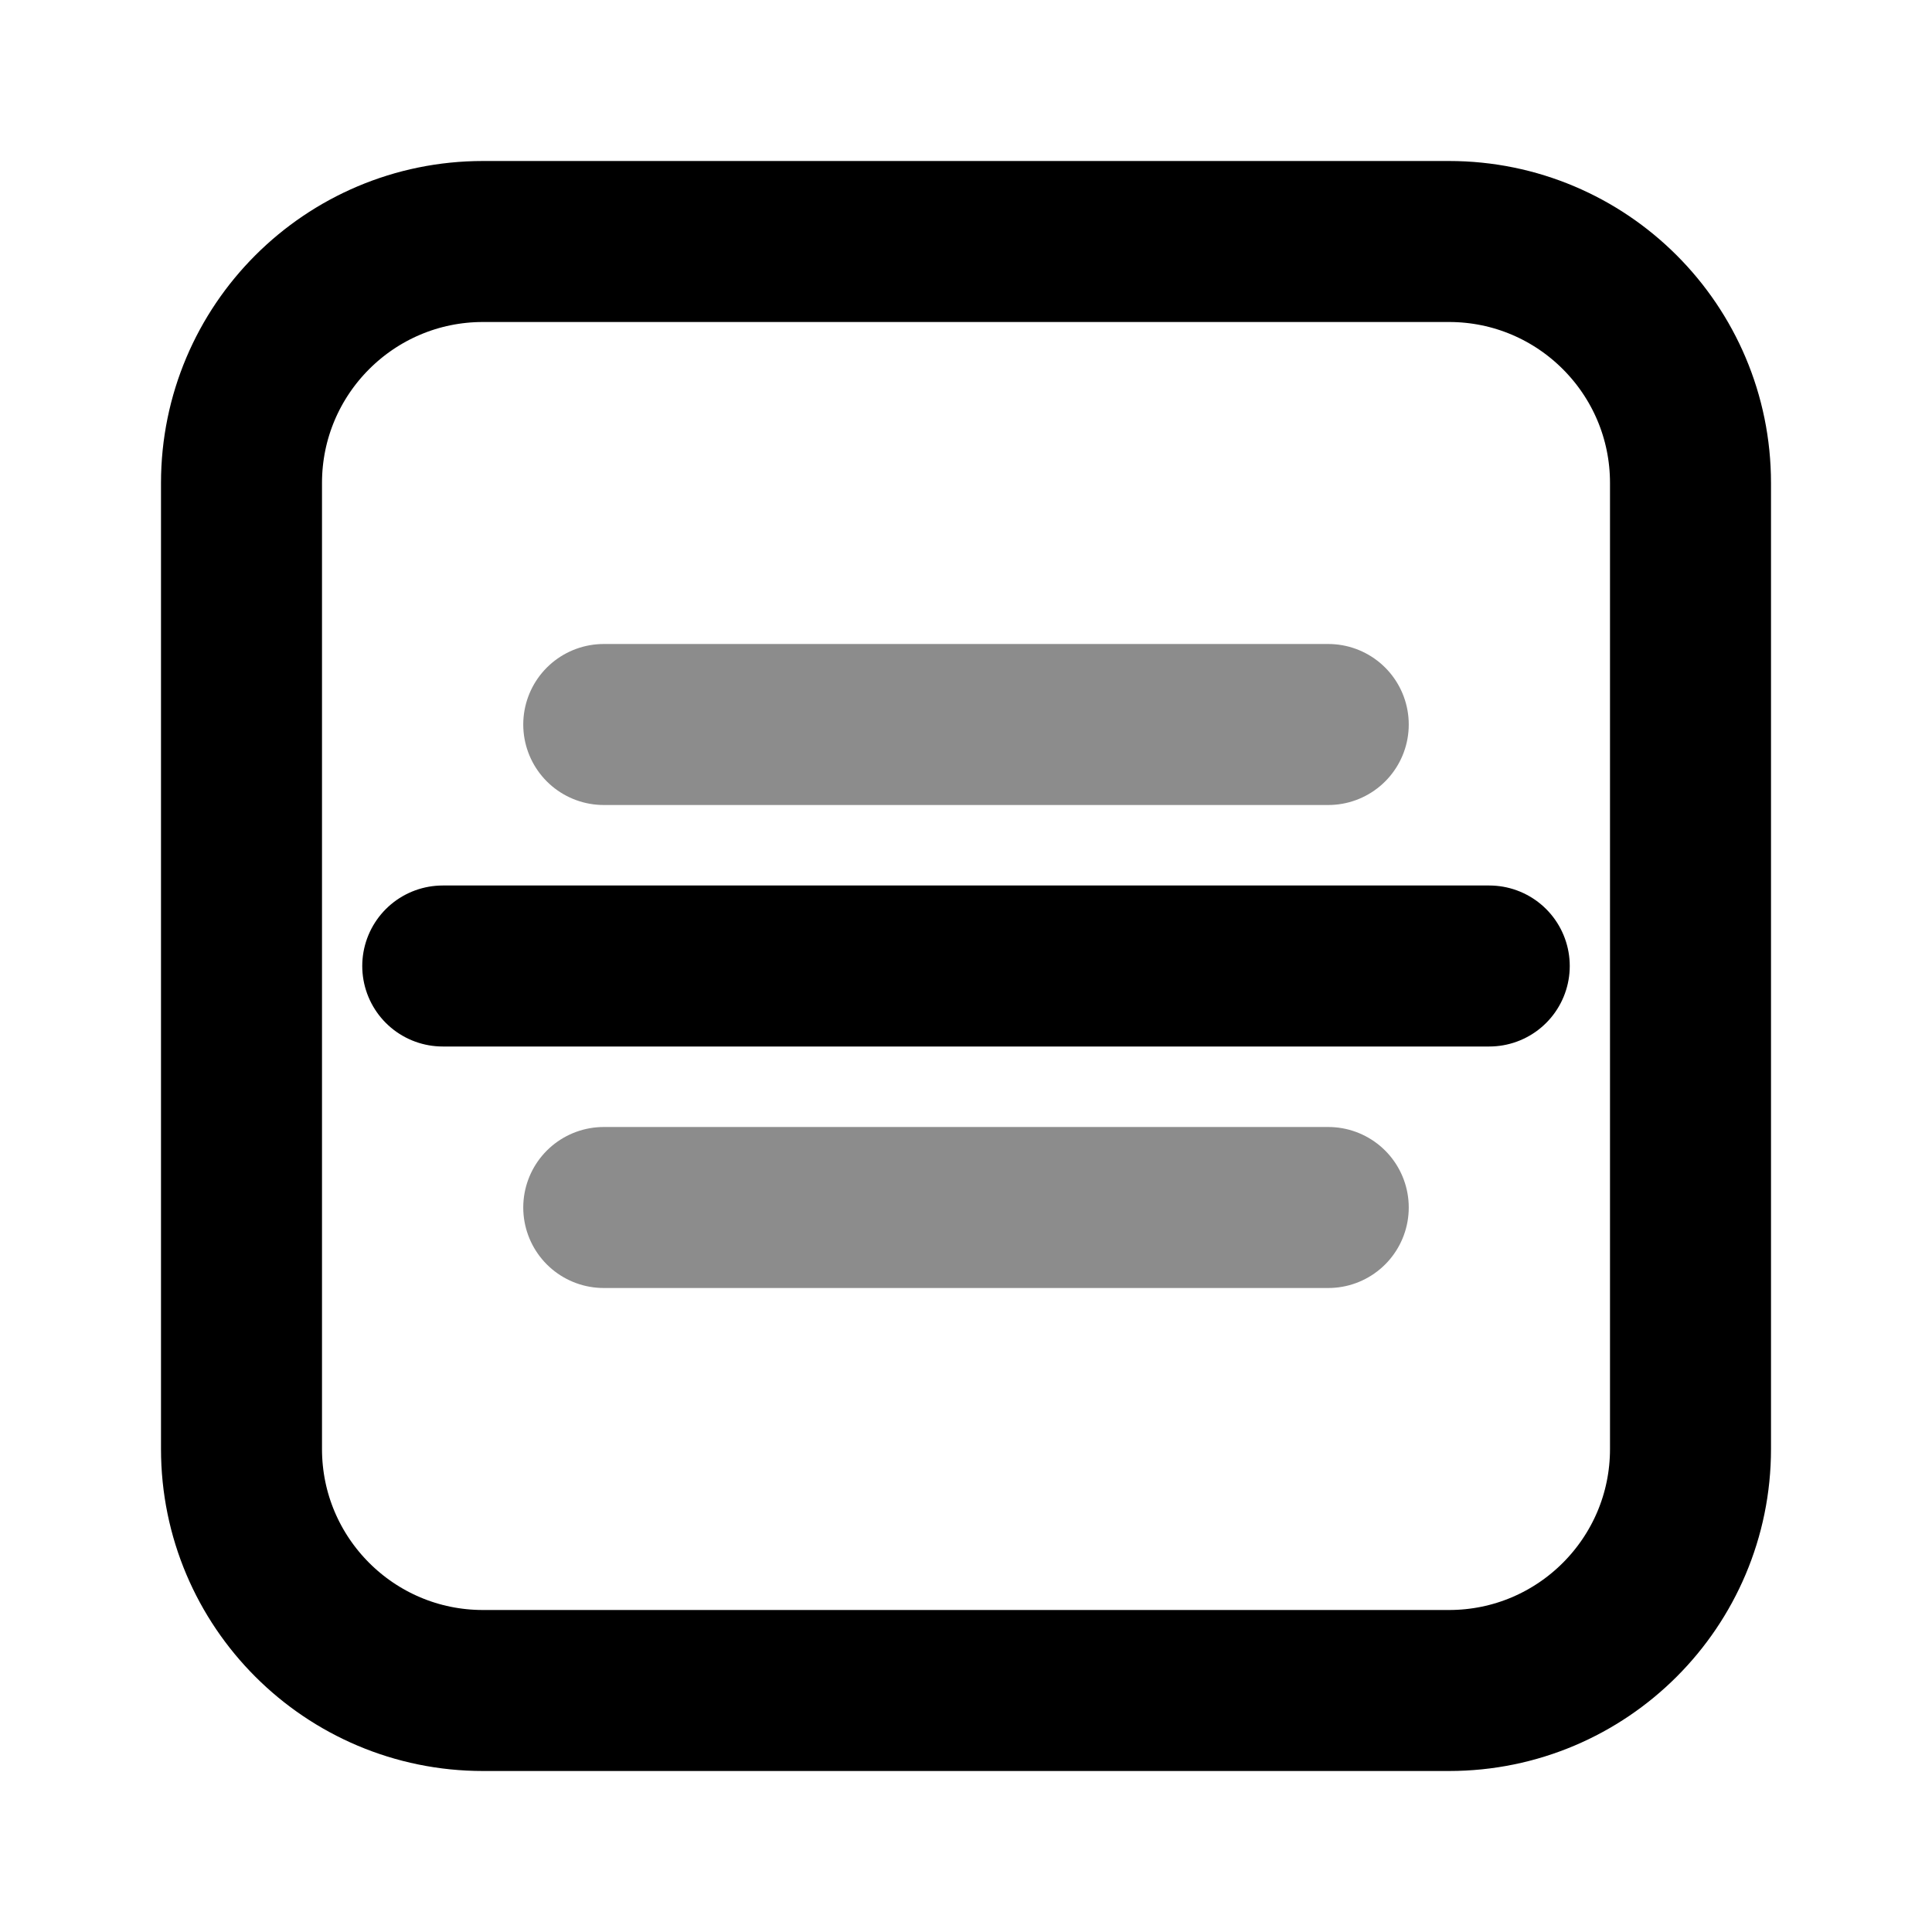
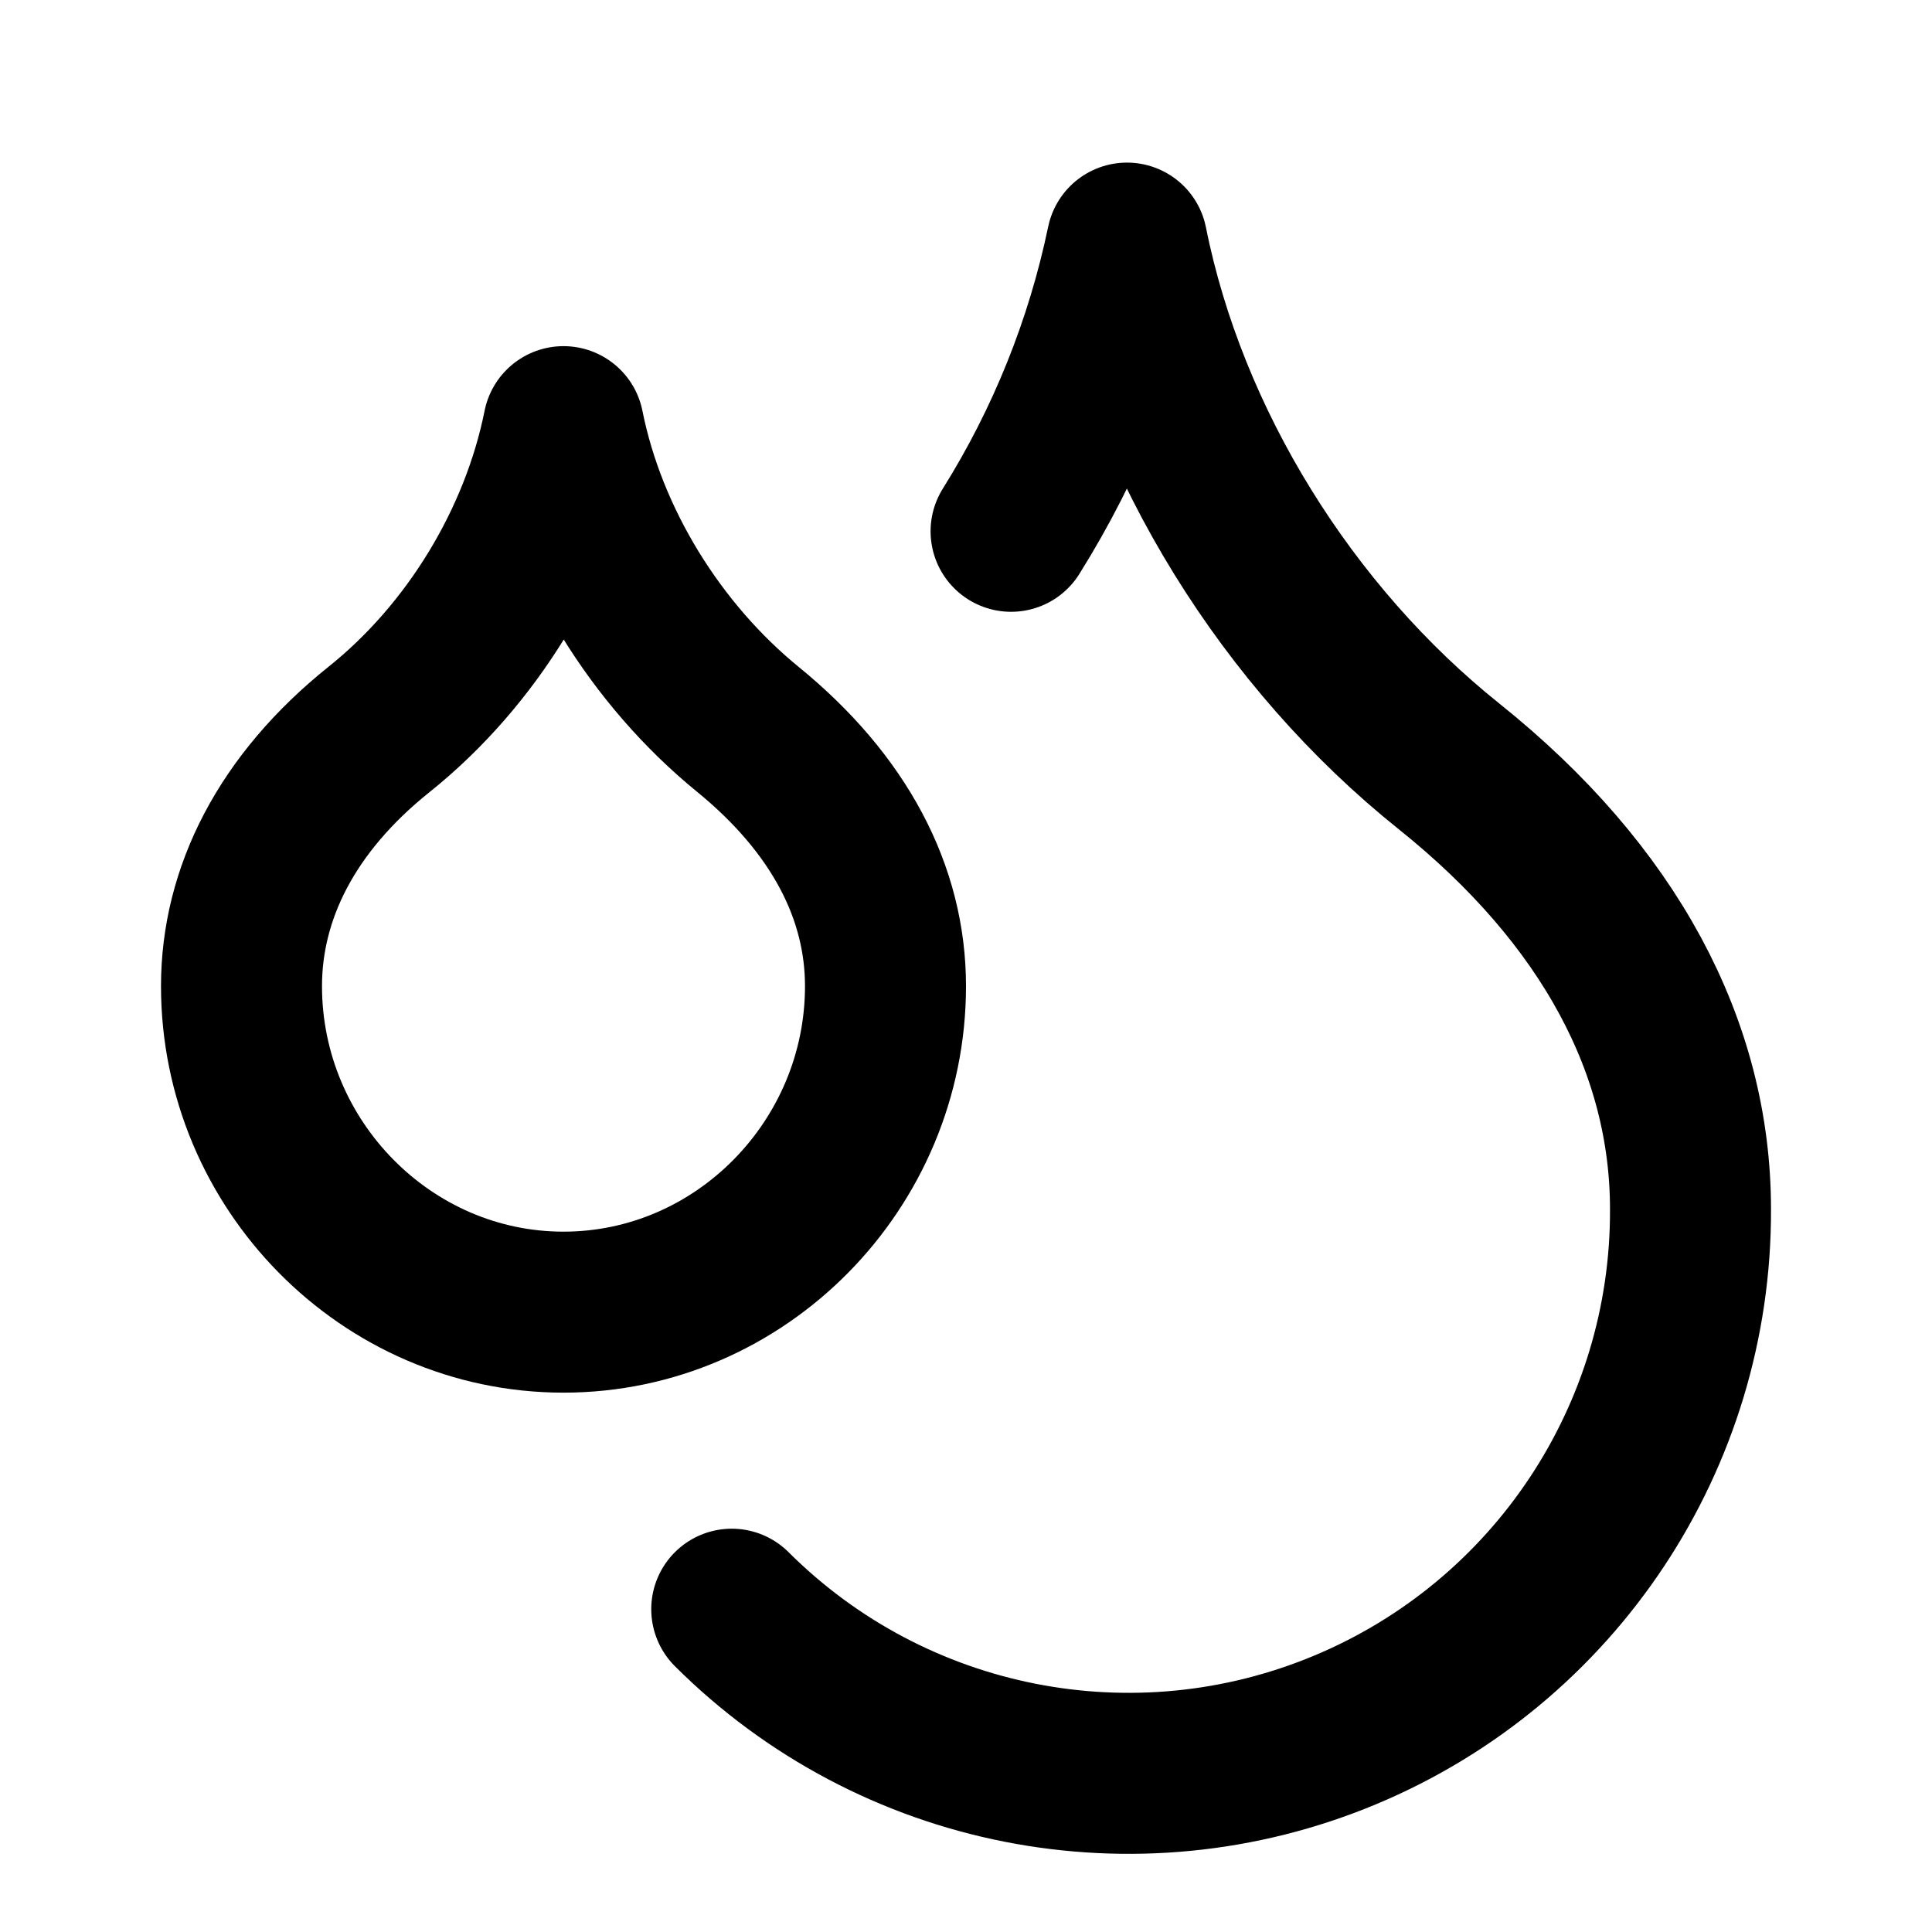
<svg xmlns="http://www.w3.org/2000/svg" viewBox="0 0 24 24" fill="none" stroke="currentColor" stroke-width="2" stroke-linecap="round" stroke-linejoin="round">
-   <rect x="3" y="3" width="18" height="18" rx="3" />
-   <path d="M7.5 9h9" stroke-opacity="0.45" />
-   <path d="M5.5 12h13" />
-   <path d="M7.5 15h9" stroke-opacity="0.45" />
+   <path d="M7 16.3c2.2 0 4-1.83 4-4.05 0-1.16-.57-2.26-1.71-3.19S7.29 6.75 7 5.3c-.29 1.45-1.14 2.84-2.29 3.76S3 11.1 3 12.25c0 2.22 1.8 4.05 4 4.05z" />
+   <path d="M12.56 6.6A10.97 10.97 0 0 0 14 3.02c.5 2.5 2 4.9 4 6.5s3 3.5 3 5.5a6.98 6.98 0 0 1-11.91 4.97" />
</svg>
